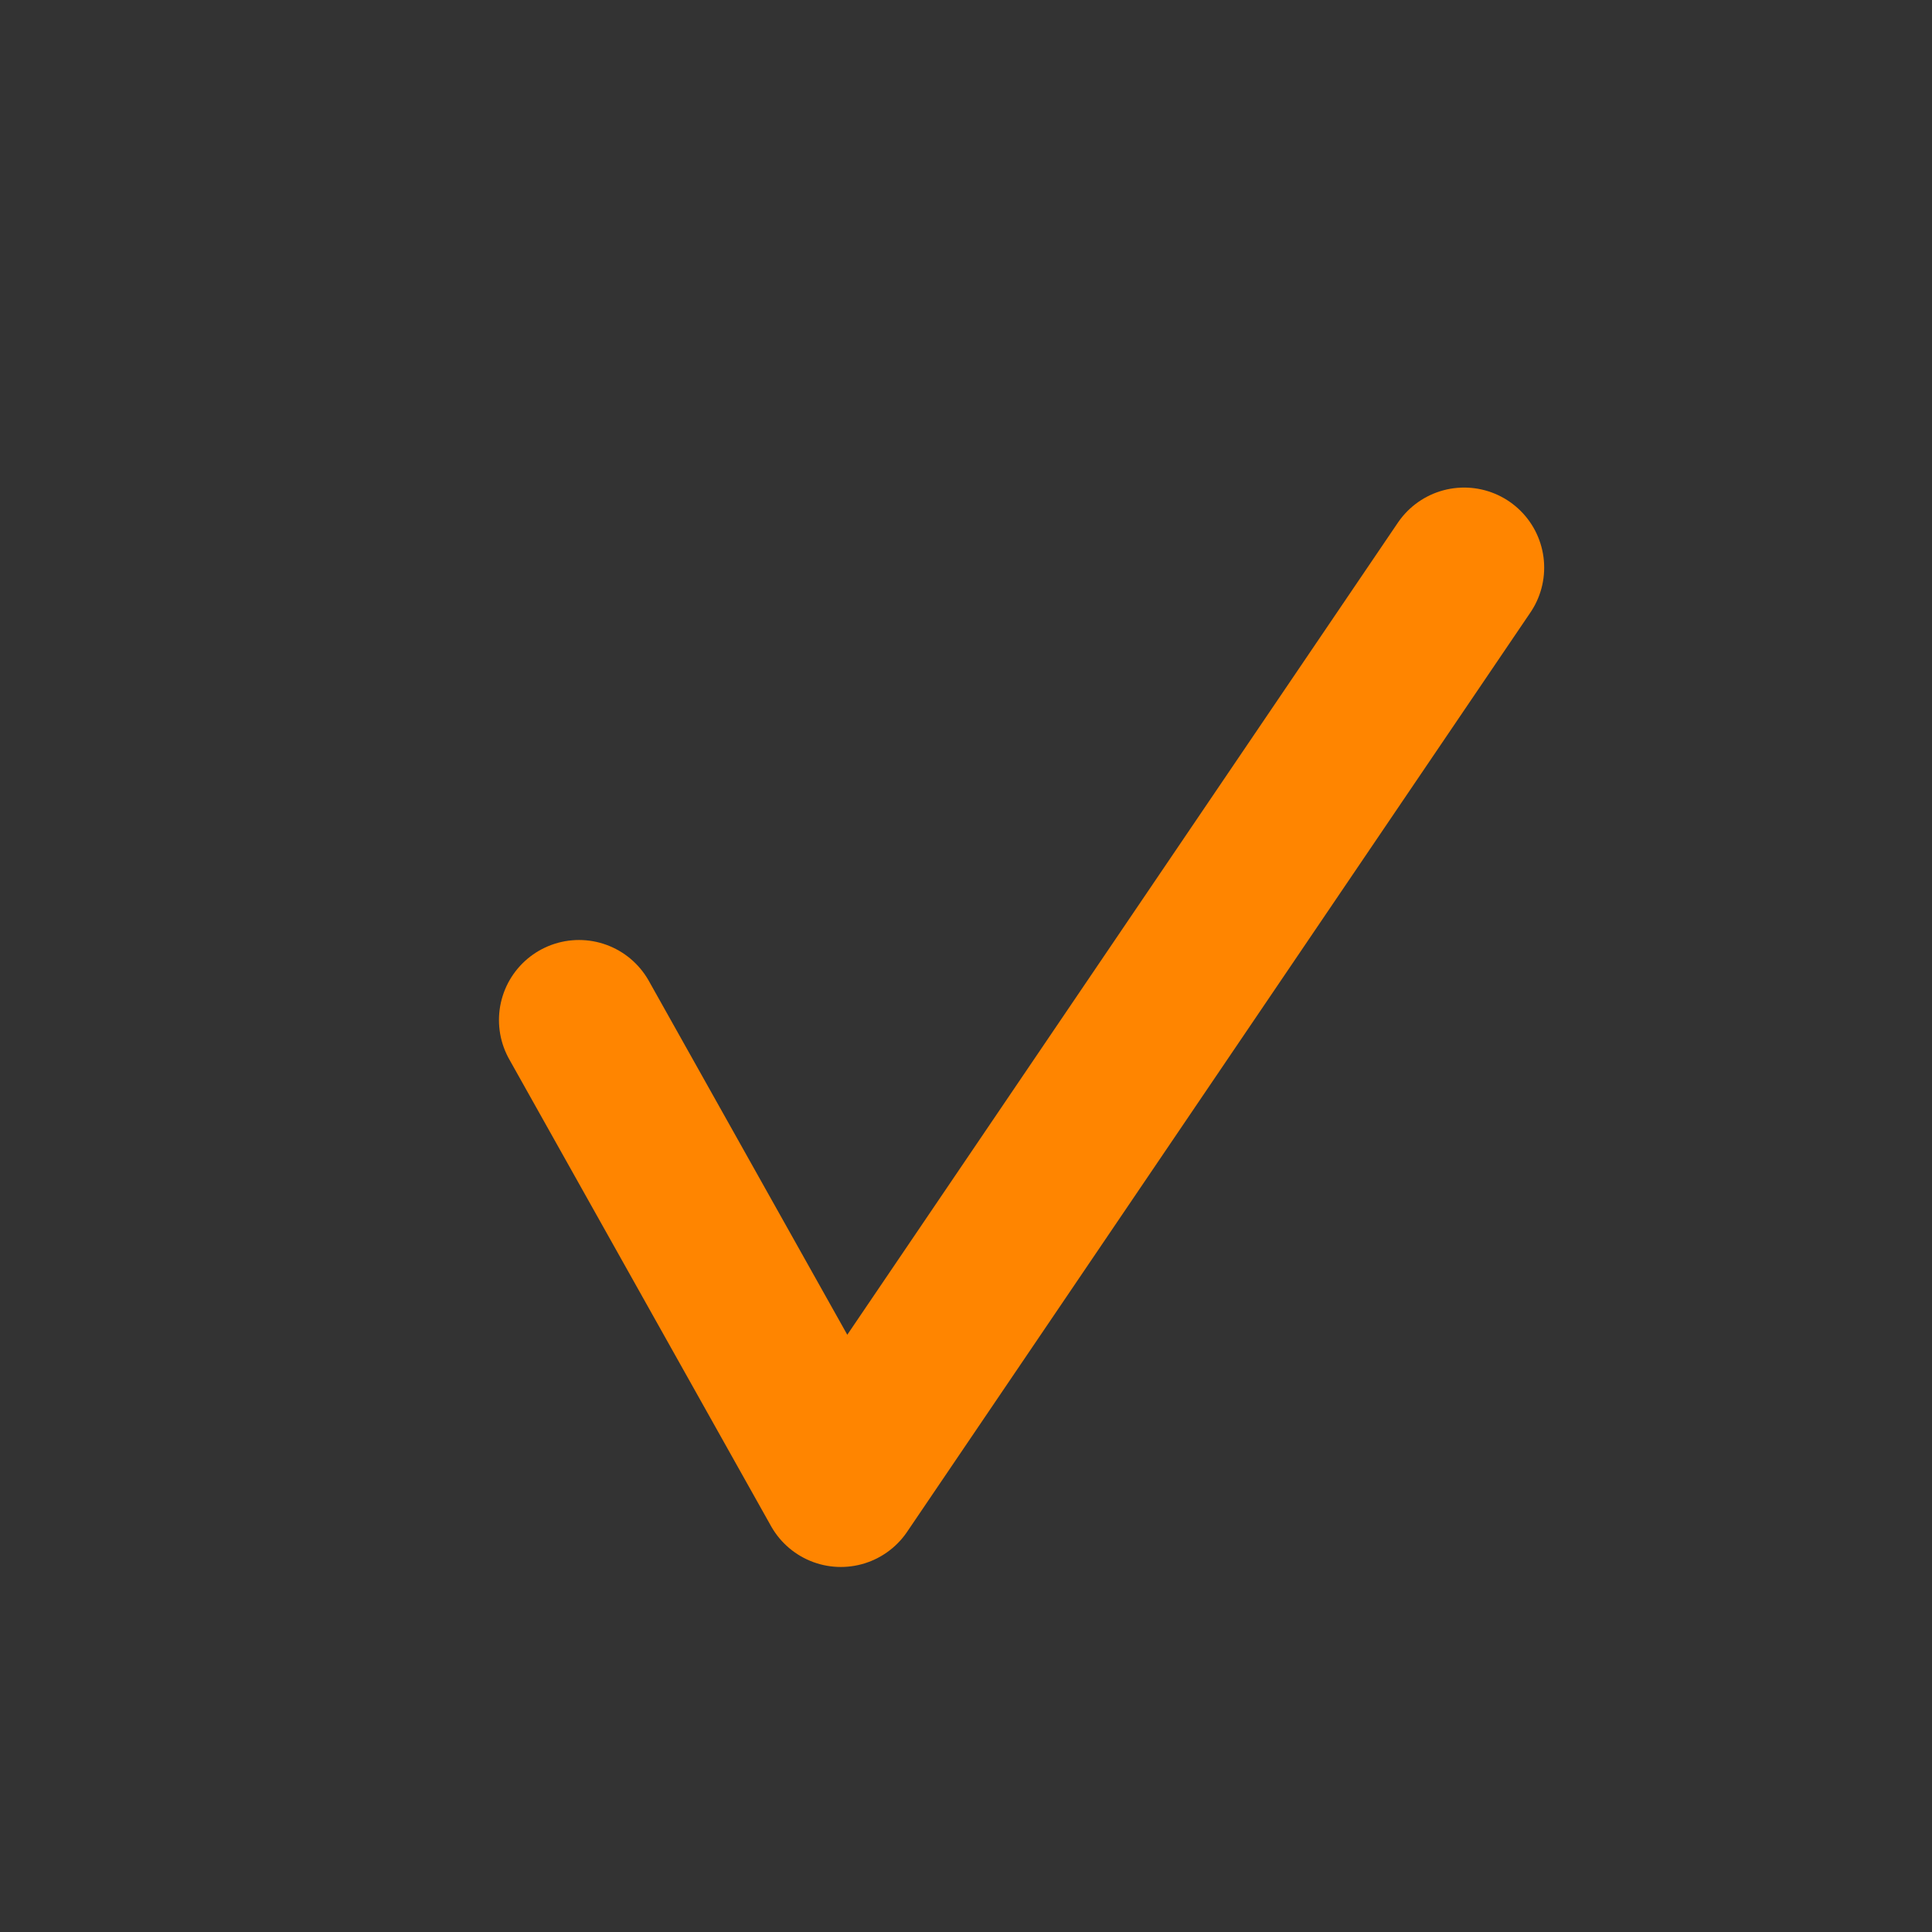
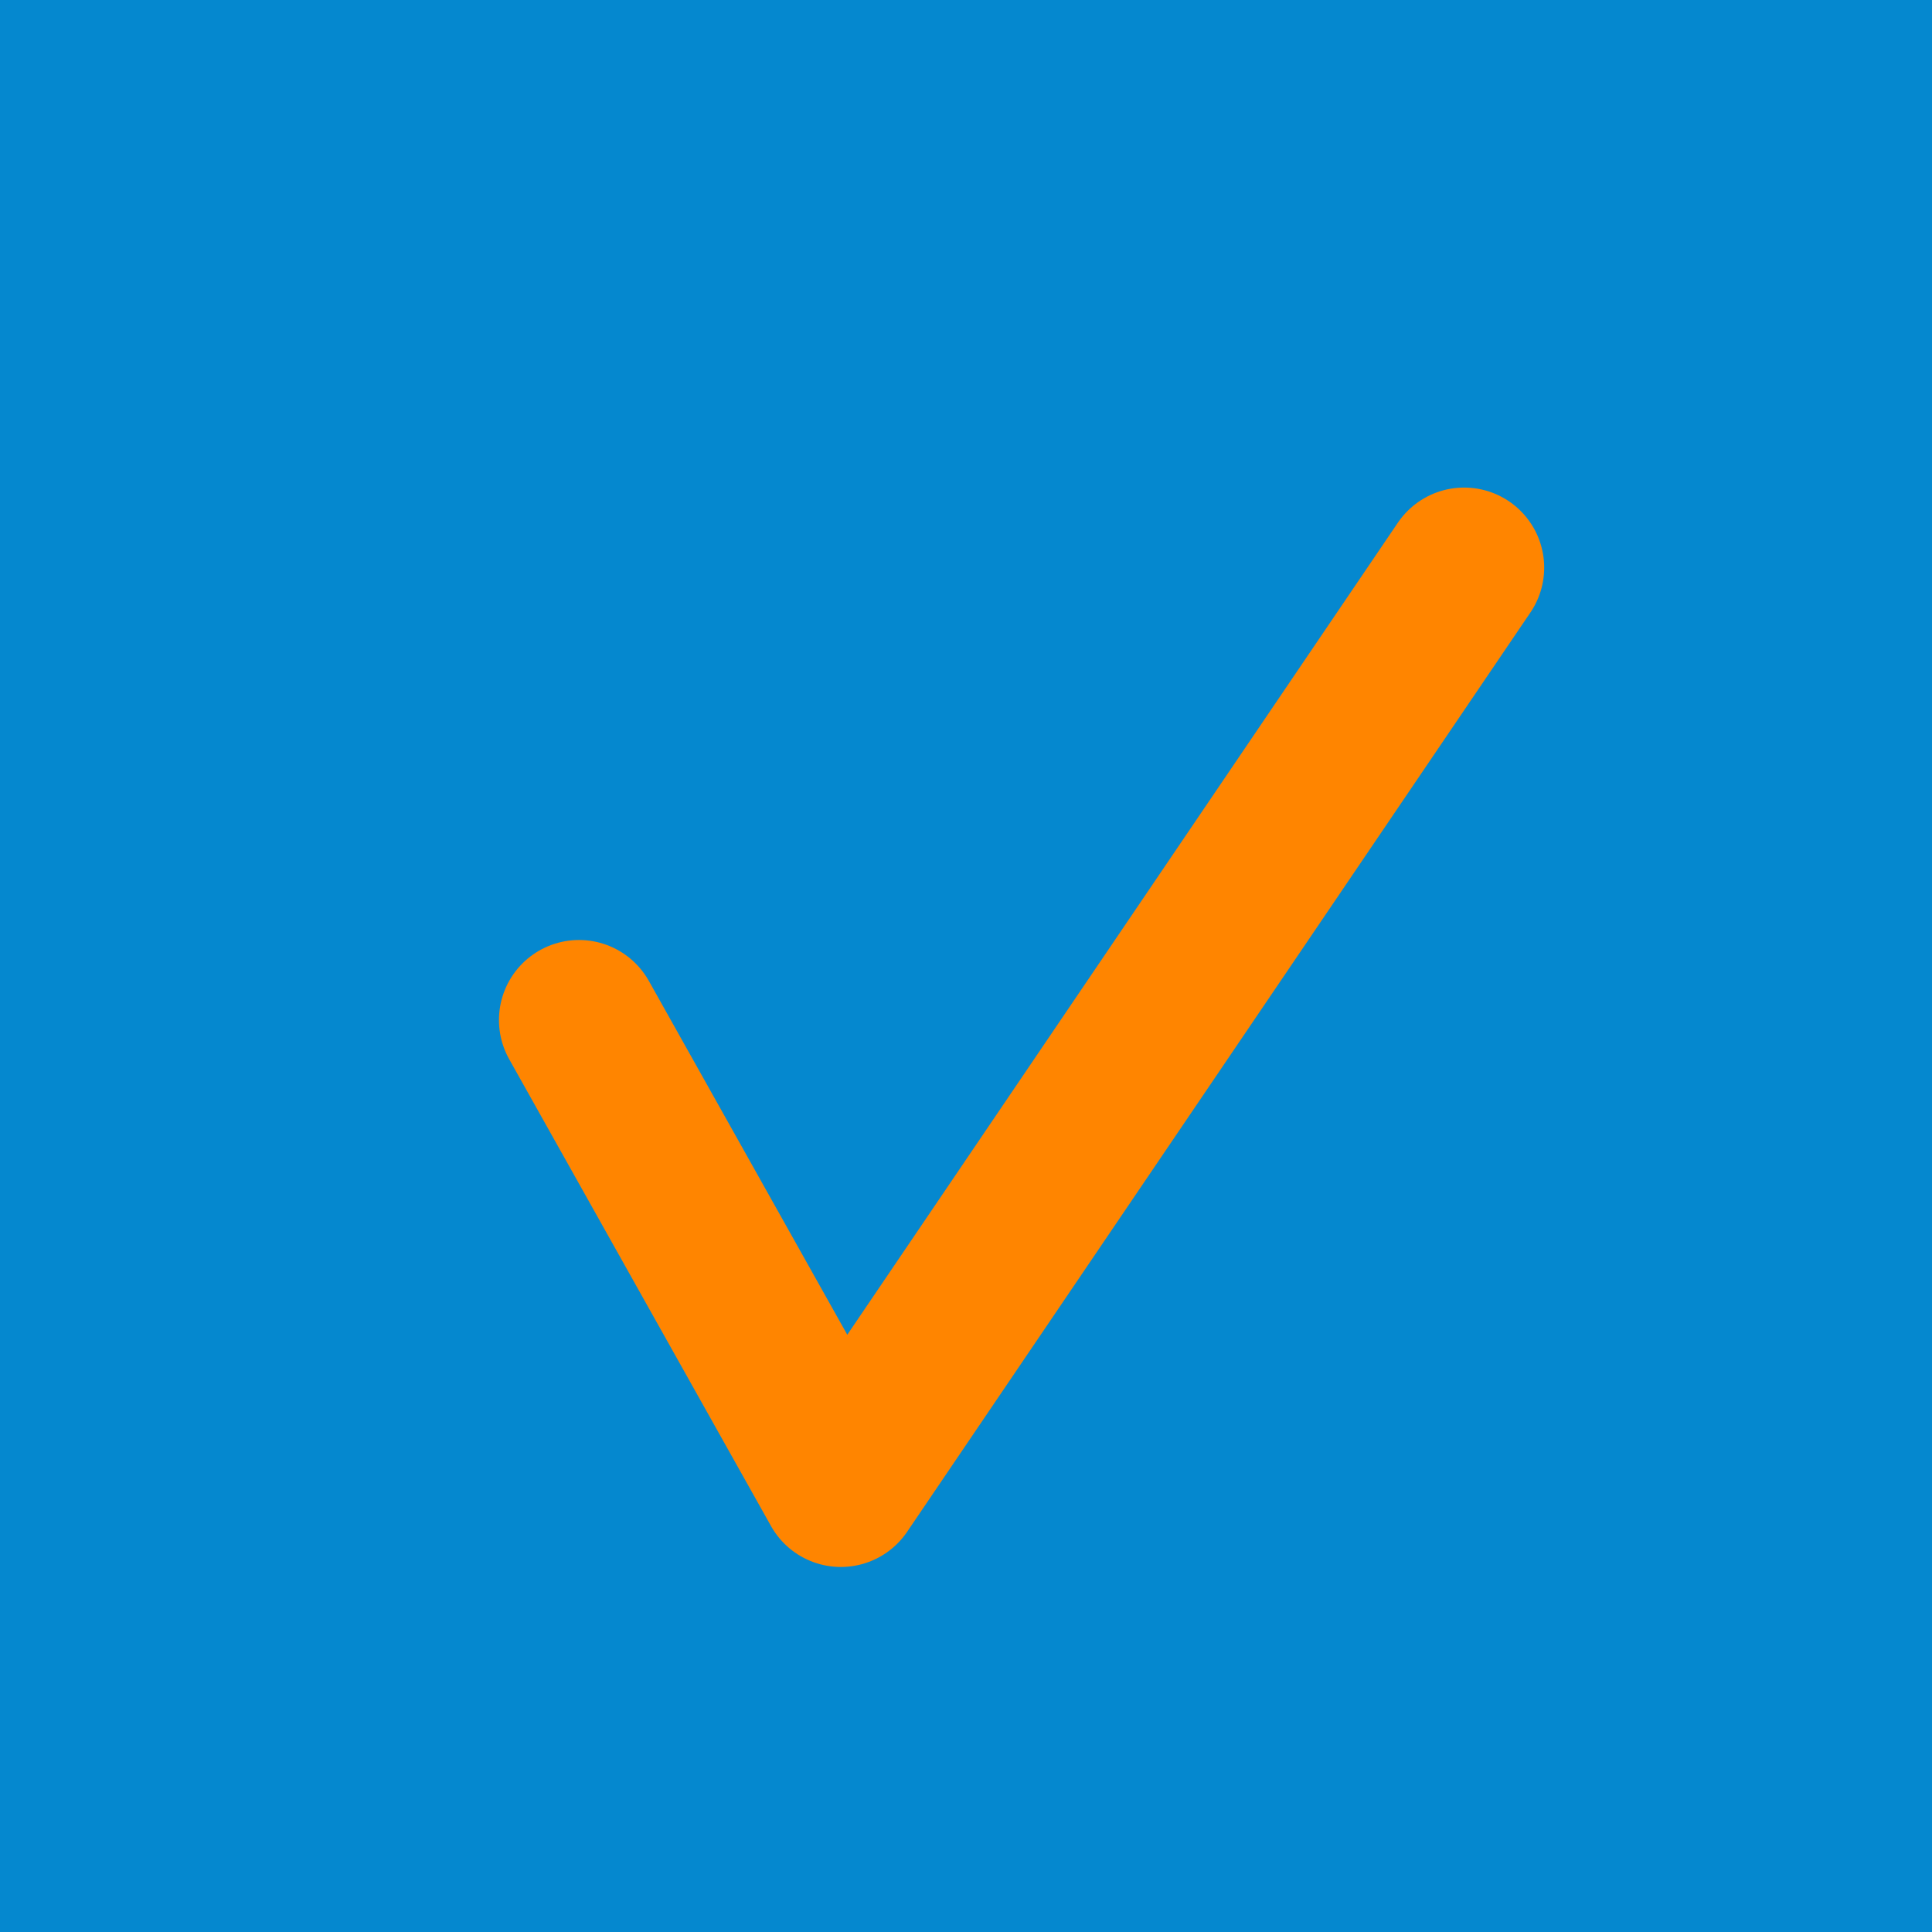
<svg xmlns="http://www.w3.org/2000/svg" width="200mm" height="200mm" viewBox="0 0 200 200" version="1.1" id="svg36">
  <defs id="defs33">
    <linearGradient id="linearGradient17391">
      <stop style="stop-color:#ff2a04;stop-opacity:1;" offset="0" id="stop17387" />
      <stop style="stop-color:#ff2a04;stop-opacity:0;" offset="1" id="stop17389" />
    </linearGradient>
    <linearGradient id="linearGradient1137">
      <stop style="stop-color:#333333;stop-opacity:1;" offset="0" id="stop1135" />
    </linearGradient>
  </defs>
  <g id="layer1" style="display:inline" />
  <g id="layer2" style="display:inline">
-     <rect style="opacity:1;fill:#333333;fill-opacity:1;fill-rule:evenodd;stroke:#333333;stroke-width:4;stroke-miterlimit:4;stroke-dasharray:none;stroke-opacity:1" id="rect1472" width="196" height="196" x="2" y="2" />
+     <rect style="opacity:1;fill:#0588CF;fill-opacity:1;fill-rule:evenodd;stroke:#0588CF;stroke-width:4;stroke-miterlimit:4;stroke-dasharray:none;stroke-opacity:1" id="rect1472" width="196" height="196" x="2" y="2" />
  </g>
  <g id="layer3" style="display:inline">
    <path style="fill:none;stroke:#ff8500;stroke-width:16.574;stroke-linecap:round;stroke-linejoin:round;stroke-miterlimit:4;stroke-dasharray:none;stroke-opacity:1" d="M 59.939,105.595 87.043,153.925 151.566,58.759" id="path5896" />
  </g>
</svg>
